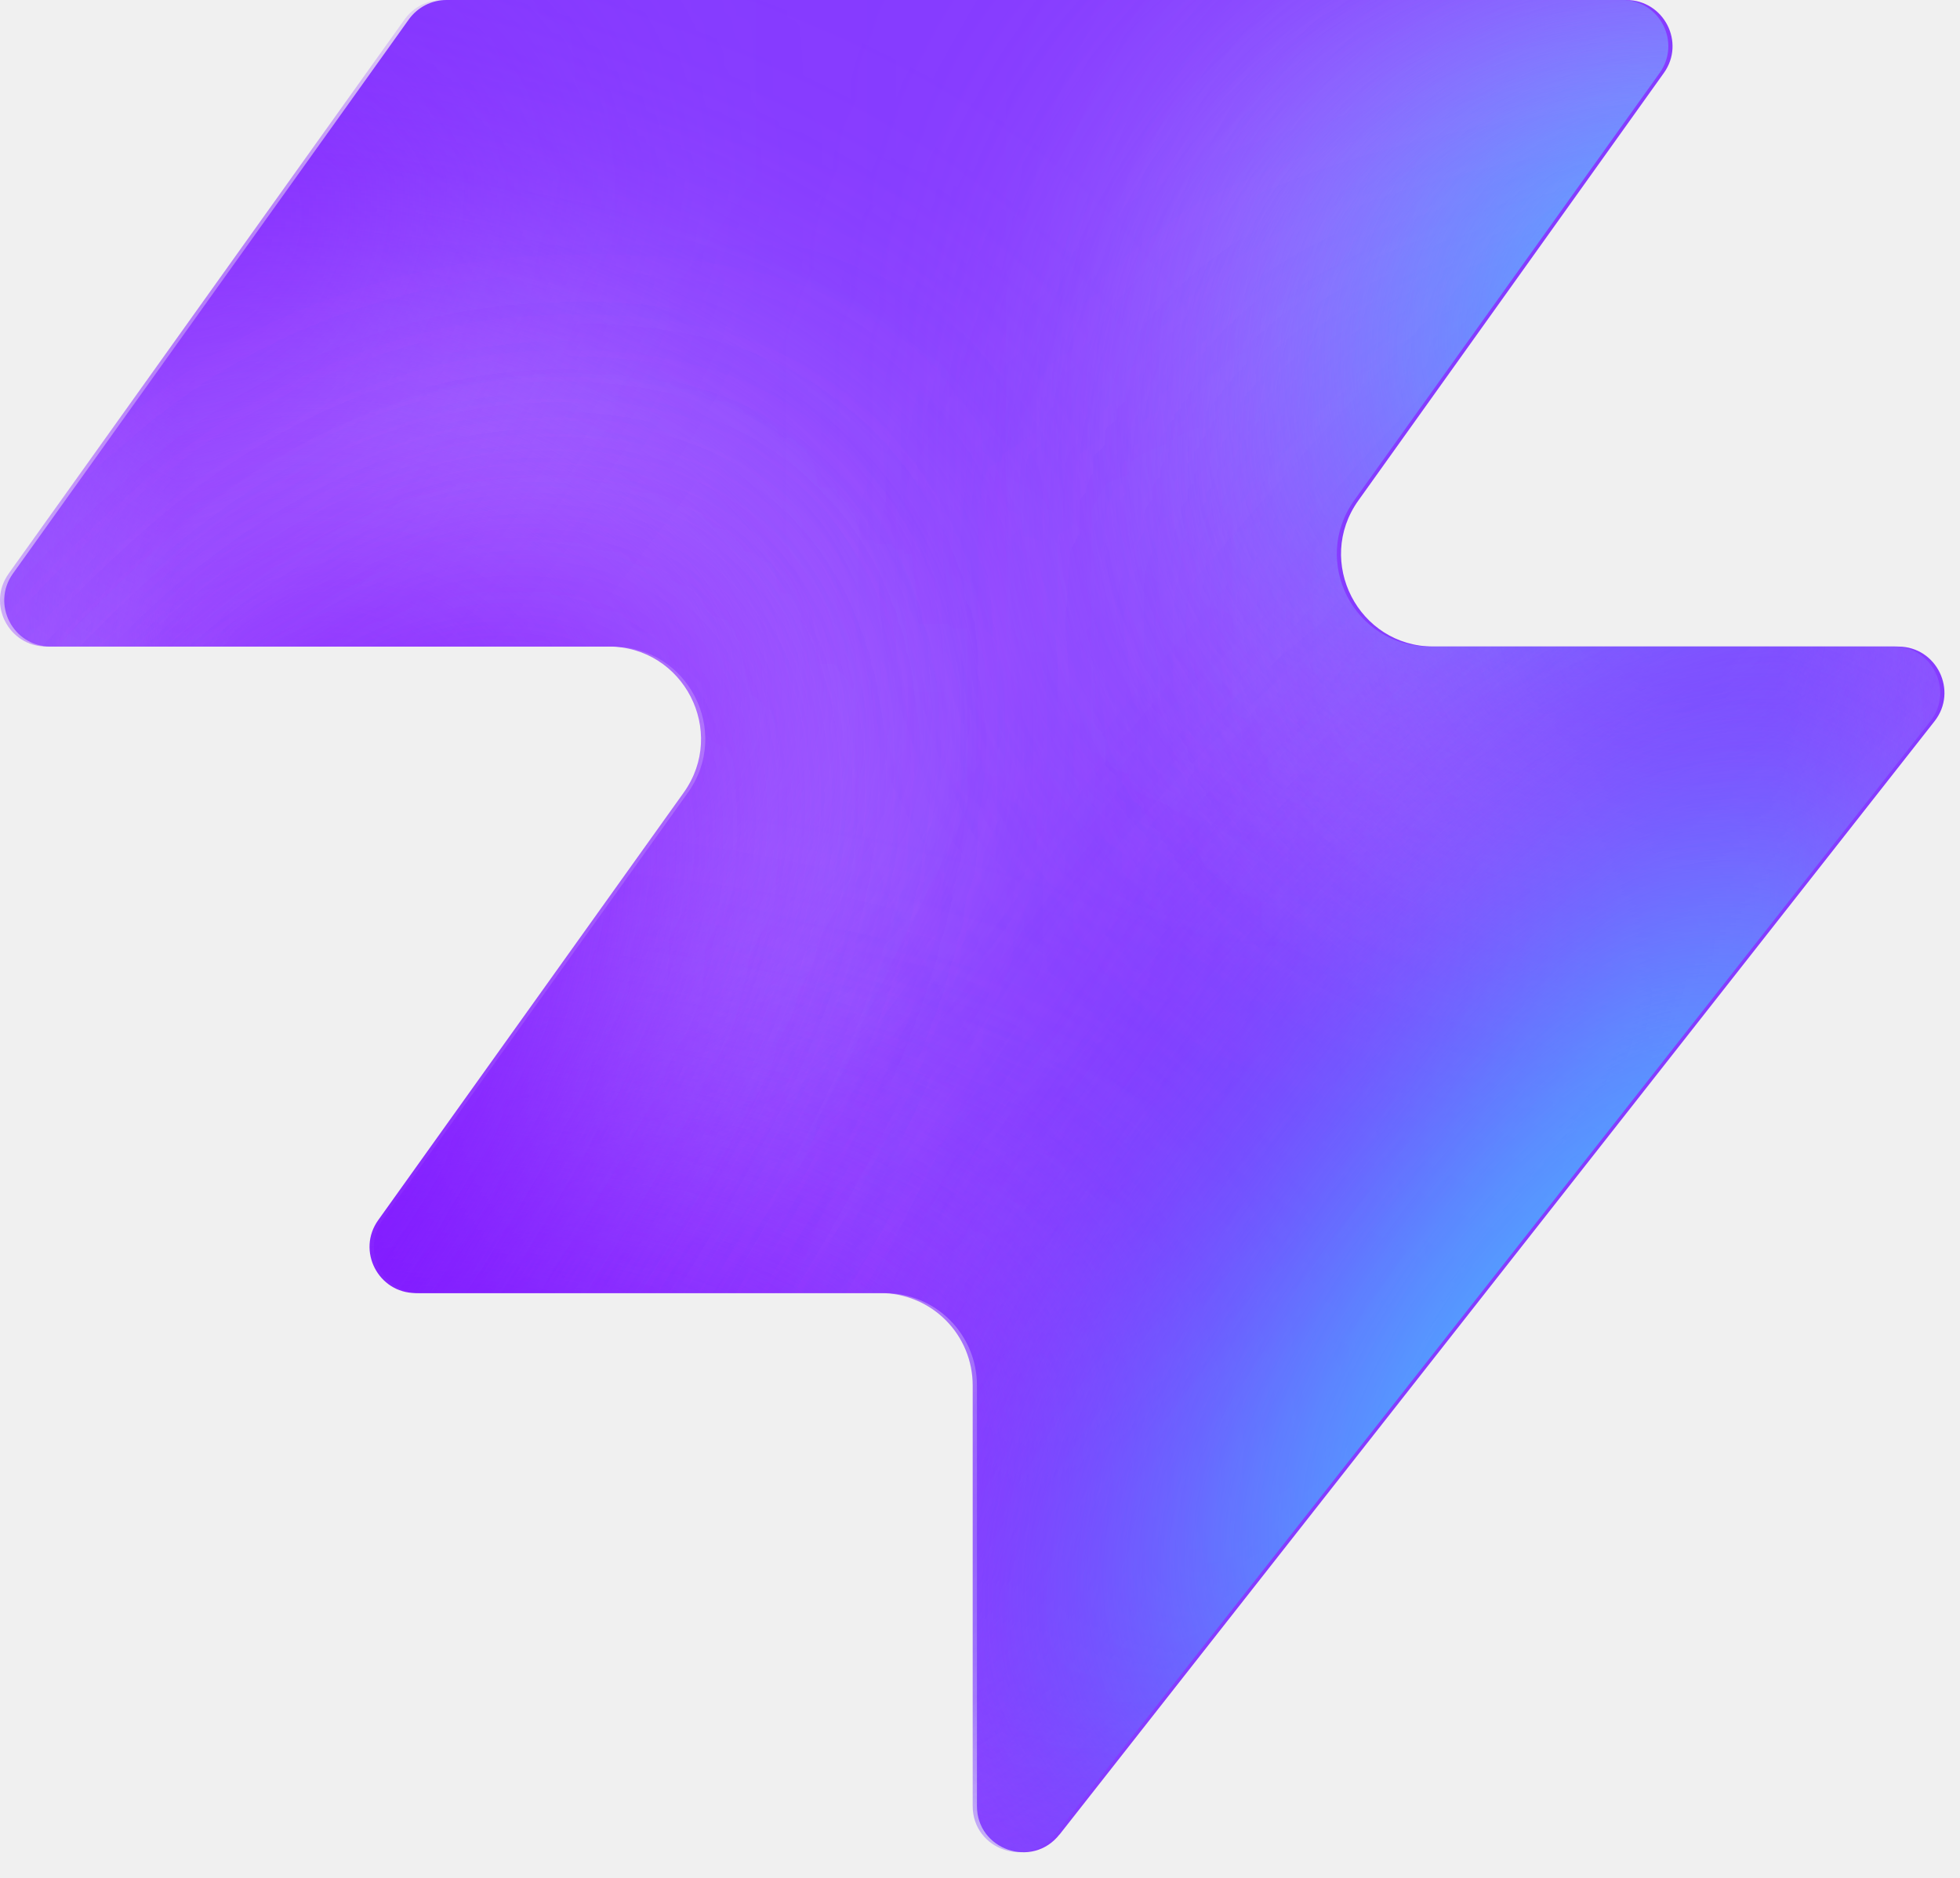
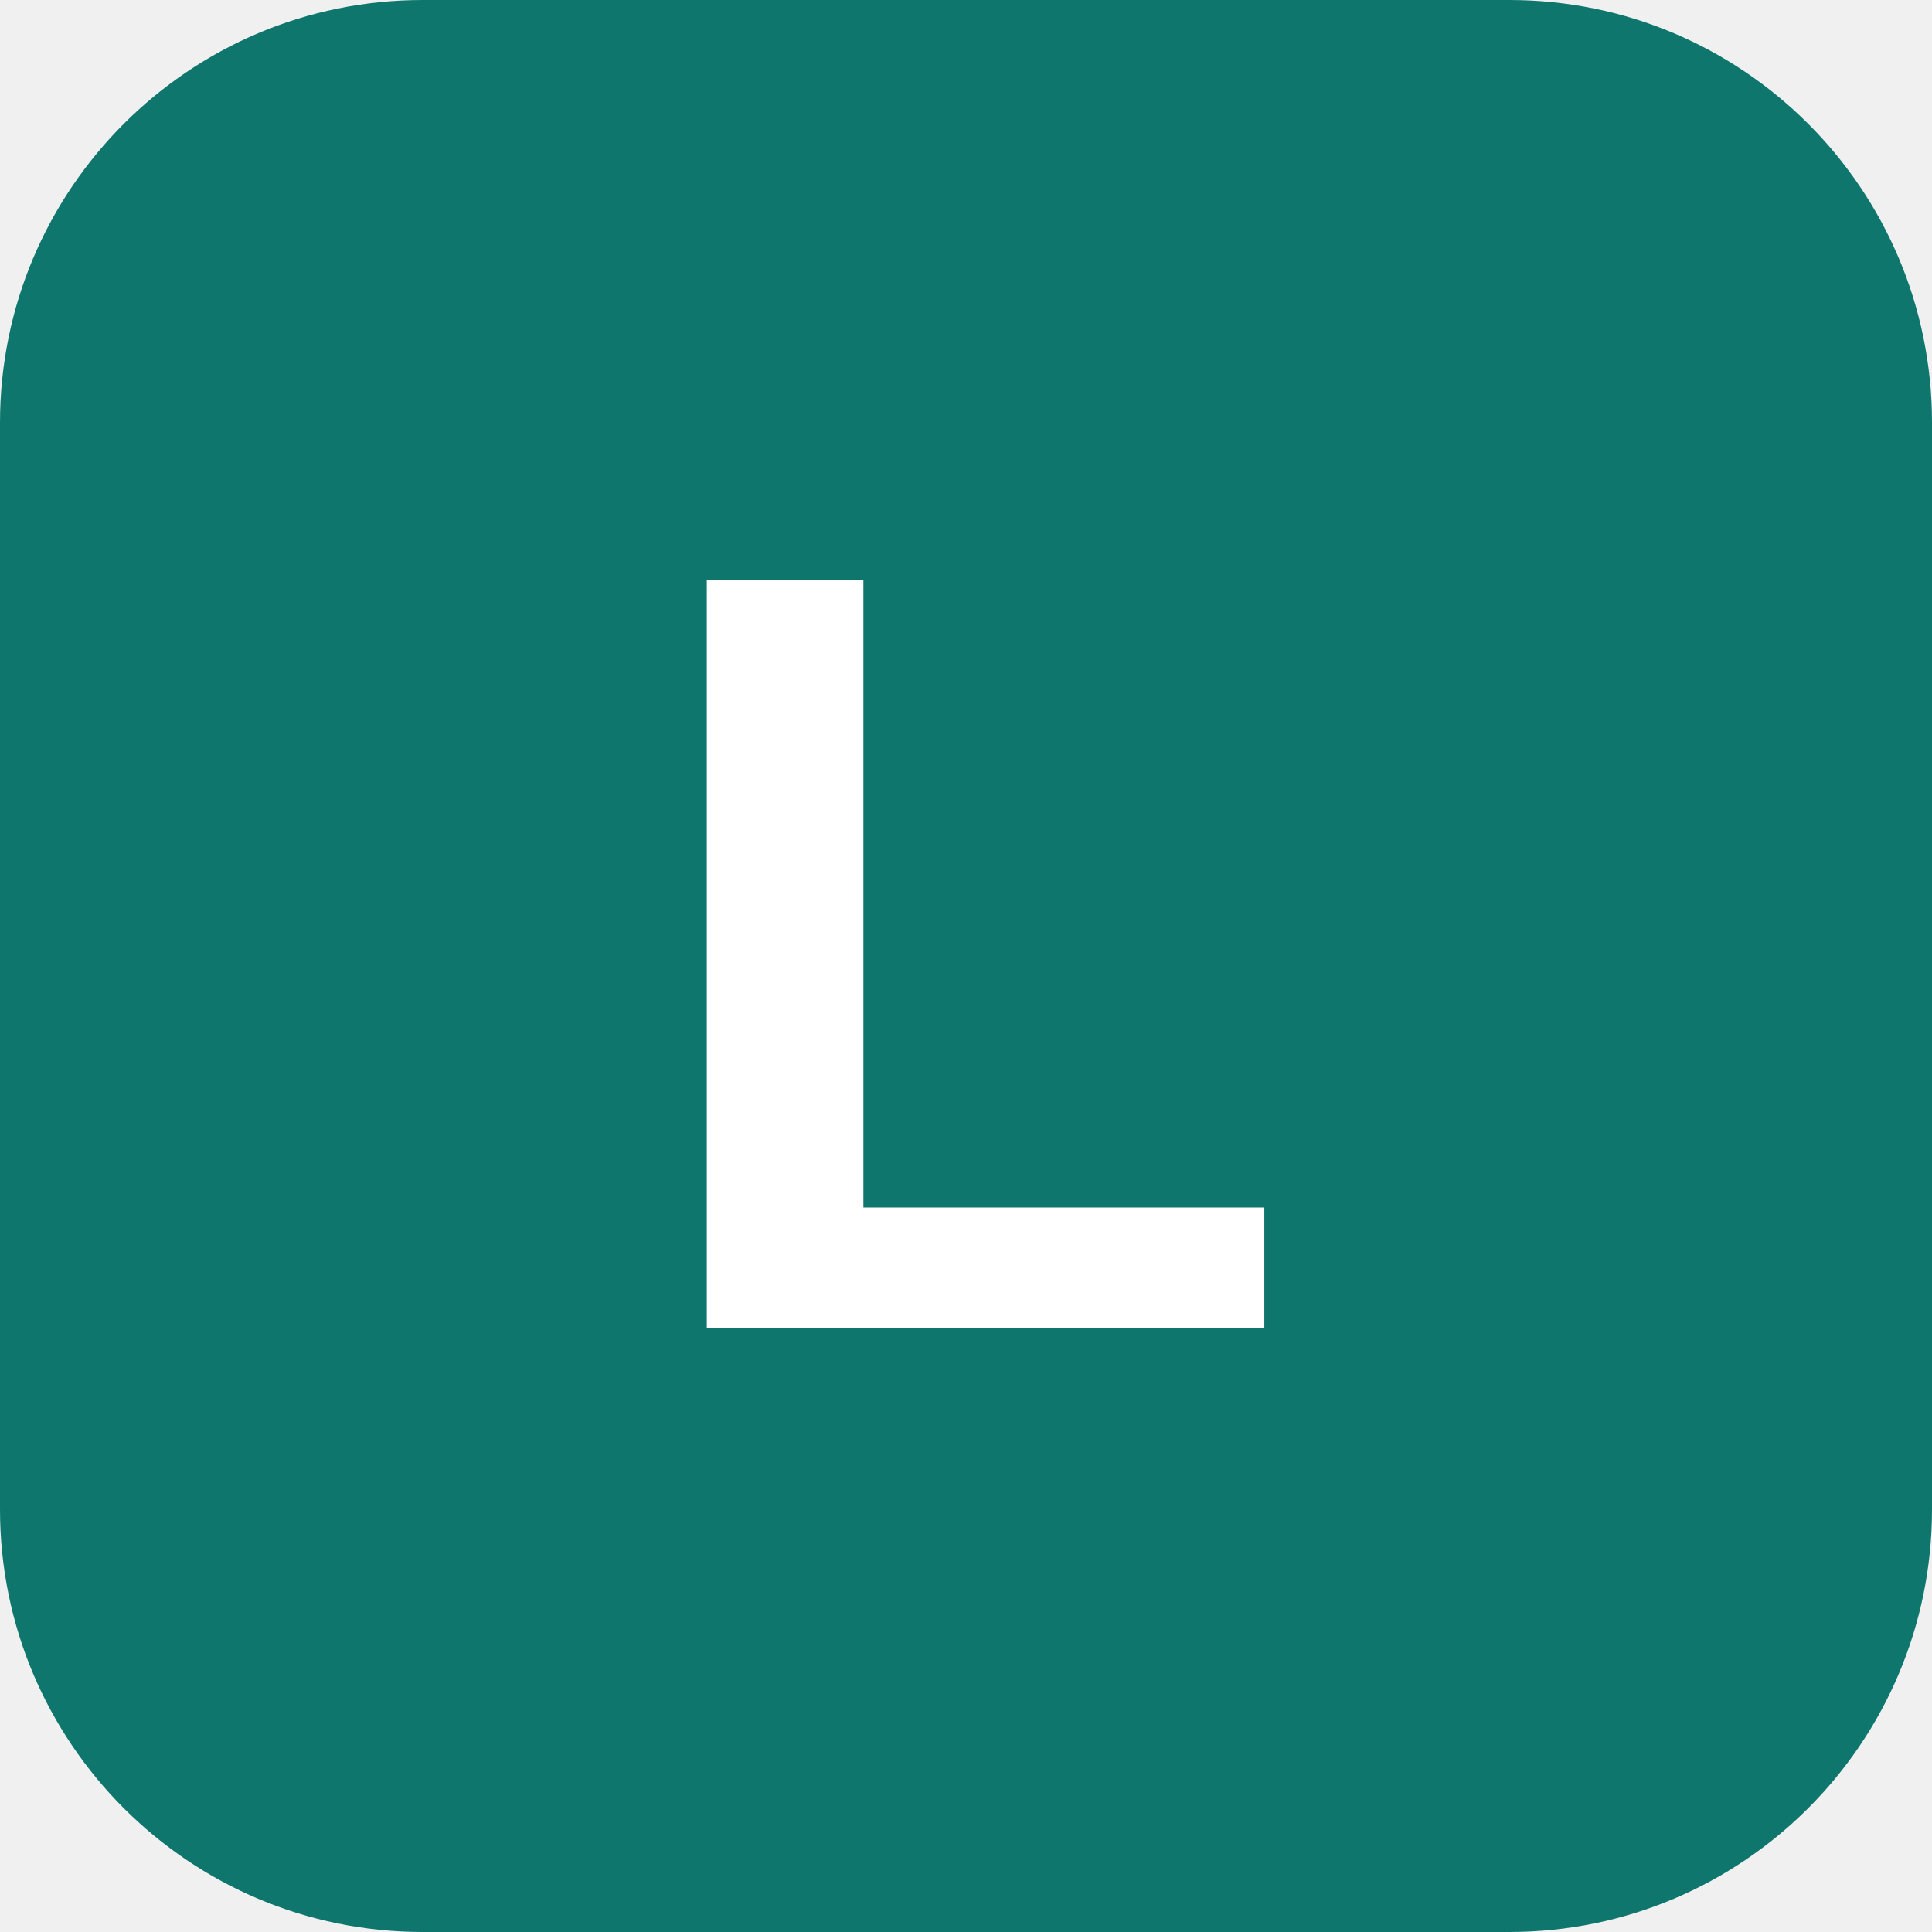
- <svg xmlns="http://www.w3.org/2000/svg" width="48" height="46" fill="none" viewBox="0 0 48 46">
-   <path fill="#863bff" d="M25.946 44.938c-.664.845-2.021.375-2.021-.698V33.937a2.26 2.26 0 0 0-2.262-2.262H10.287c-.92 0-1.456-1.04-.92-1.788l7.48-10.471c1.07-1.497 0-3.578-1.842-3.578H1.237c-.92 0-1.456-1.04-.92-1.788L10.013.474c.214-.297.556-.474.92-.474h28.894c.92 0 1.456 1.04.92 1.788l-7.48 10.471c-1.07 1.498 0 3.579 1.842 3.579h11.377c.943 0 1.473 1.088.89 1.83L25.947 44.94z" style="fill:#863bff;fill:color(display-p3 .525 .23 1);fill-opacity:1" />
-   <mask id="a" width="48" height="46" x="0" y="0" maskUnits="userSpaceOnUse" style="mask-type:alpha">
-     <path fill="#000" d="M25.842 44.938c-.664.844-2.021.375-2.021-.698V33.937a2.26 2.26 0 0 0-2.262-2.262H10.183c-.92 0-1.456-1.04-.92-1.788l7.48-10.471c1.07-1.498 0-3.579-1.842-3.579H1.133c-.92 0-1.456-1.04-.92-1.787L9.91.473c.214-.297.556-.474.92-.474h28.894c.92 0 1.456 1.04.92 1.788l-7.48 10.471c-1.07 1.498 0 3.578 1.842 3.578h11.377c.943 0 1.473 1.088.89 1.832L25.843 44.94z" style="fill:#000;fill-opacity:1" />
-   </mask>
-   <g mask="url(#a)">
-     <g filter="url(#b)">
-       <ellipse cx="5.508" cy="14.704" fill="#ede6ff" rx="5.508" ry="14.704" style="fill:#ede6ff;fill:color(display-p3 .927 .903 1);fill-opacity:1" transform="matrix(.00324 1 1 -.00324 -4.47 31.516)" />
-     </g>
-     <g filter="url(#c)">
-       <ellipse cx="10.399" cy="29.851" fill="#ede6ff" rx="10.399" ry="29.851" style="fill:#ede6ff;fill:color(display-p3 .927 .903 1);fill-opacity:1" transform="matrix(.00324 1 1 -.00324 -39.328 7.883)" />
-     </g>
-     <g filter="url(#d)">
-       <ellipse cx="5.508" cy="30.487" fill="#7e14ff" rx="5.508" ry="30.487" style="fill:#7e14ff;fill:color(display-p3 .492 .077 1);fill-opacity:1" transform="rotate(89.814 -25.913 -14.639)scale(1 -1)" />
-     </g>
-     <g filter="url(#e)">
-       <ellipse cx="5.508" cy="30.599" fill="#7e14ff" rx="5.508" ry="30.599" style="fill:#7e14ff;fill:color(display-p3 .492 .077 1);fill-opacity:1" transform="rotate(89.814 -32.644 -3.334)scale(1 -1)" />
-     </g>
-     <g filter="url(#f)">
-       <ellipse cx="5.508" cy="30.599" fill="#7e14ff" rx="5.508" ry="30.599" style="fill:#7e14ff;fill:color(display-p3 .492 .077 1);fill-opacity:1" transform="matrix(.00324 1 1 -.00324 -34.34 30.47)" />
-     </g>
-     <g filter="url(#g)">
-       <ellipse cx="14.072" cy="22.078" fill="#ede6ff" rx="14.072" ry="22.078" style="fill:#ede6ff;fill:color(display-p3 .927 .903 1);fill-opacity:1" transform="rotate(93.35 24.506 48.493)scale(-1 1)" />
-     </g>
-     <g filter="url(#h)">
-       <ellipse cx="3.47" cy="21.501" fill="#7e14ff" rx="3.47" ry="21.501" style="fill:#7e14ff;fill:color(display-p3 .492 .077 1);fill-opacity:1" transform="rotate(89.009 28.708 47.59)scale(-1 1)" />
-     </g>
-     <g filter="url(#i)">
-       <ellipse cx="3.47" cy="21.501" fill="#7e14ff" rx="3.47" ry="21.501" style="fill:#7e14ff;fill:color(display-p3 .492 .077 1);fill-opacity:1" transform="rotate(89.009 28.708 47.59)scale(-1 1)" />
-     </g>
-     <g filter="url(#j)">
-       <ellipse cx=".387" cy="8.972" fill="#7e14ff" rx="4.407" ry="29.108" style="fill:#7e14ff;fill:color(display-p3 .492 .077 1);fill-opacity:1" transform="rotate(39.51 .387 8.972)" />
-     </g>
-     <g filter="url(#k)">
-       <ellipse cx="47.523" cy="-6.092" fill="#7e14ff" rx="4.407" ry="29.108" style="fill:#7e14ff;fill:color(display-p3 .492 .077 1);fill-opacity:1" transform="rotate(37.892 47.523 -6.092)" />
-     </g>
-     <g filter="url(#l)">
-       <ellipse cx="41.412" cy="6.333" fill="#47bfff" rx="5.971" ry="9.665" style="fill:#47bfff;fill:color(display-p3 .28 .748 1);fill-opacity:1" transform="rotate(37.892 41.412 6.333)" />
-     </g>
-     <g filter="url(#m)">
-       <ellipse cx="-1.879" cy="38.332" fill="#7e14ff" rx="4.407" ry="29.108" style="fill:#7e14ff;fill:color(display-p3 .492 .077 1);fill-opacity:1" transform="rotate(37.892 -1.88 38.332)" />
-     </g>
-     <g filter="url(#n)">
-       <ellipse cx="-1.879" cy="38.332" fill="#7e14ff" rx="4.407" ry="29.108" style="fill:#7e14ff;fill:color(display-p3 .492 .077 1);fill-opacity:1" transform="rotate(37.892 -1.88 38.332)" />
-     </g>
-     <g filter="url(#o)">
-       <ellipse cx="35.651" cy="29.907" fill="#7e14ff" rx="4.407" ry="29.108" style="fill:#7e14ff;fill:color(display-p3 .492 .077 1);fill-opacity:1" transform="rotate(37.892 35.651 29.907)" />
-     </g>
-     <g filter="url(#p)">
-       <ellipse cx="38.418" cy="32.4" fill="#47bfff" rx="5.971" ry="15.297" style="fill:#47bfff;fill:color(display-p3 .28 .748 1);fill-opacity:1" transform="rotate(37.892 38.418 32.4)" />
-     </g>
-   </g>
-   <defs>
-     <filter id="b" width="60.045" height="41.654" x="-19.77" y="16.149" color-interpolation-filters="sRGB" filterUnits="userSpaceOnUse">
-       <feFlood flood-opacity="0" result="BackgroundImageFix" />
-       <feBlend in="SourceGraphic" in2="BackgroundImageFix" result="shape" />
-       <feGaussianBlur result="effect1_foregroundBlur_2002_17158" stdDeviation="7.659" />
-     </filter>
-     <filter id="c" width="90.34" height="51.437" x="-54.613" y="-7.533" color-interpolation-filters="sRGB" filterUnits="userSpaceOnUse">
-       <feFlood flood-opacity="0" result="BackgroundImageFix" />
-       <feBlend in="SourceGraphic" in2="BackgroundImageFix" result="shape" />
-       <feGaussianBlur result="effect1_foregroundBlur_2002_17158" stdDeviation="7.659" />
-     </filter>
-     <filter id="d" width="79.355" height="29.4" x="-49.64" y="2.03" color-interpolation-filters="sRGB" filterUnits="userSpaceOnUse">
-       <feFlood flood-opacity="0" result="BackgroundImageFix" />
-       <feBlend in="SourceGraphic" in2="BackgroundImageFix" result="shape" />
-       <feGaussianBlur result="effect1_foregroundBlur_2002_17158" stdDeviation="4.596" />
-     </filter>
-     <filter id="e" width="79.579" height="29.4" x="-45.045" y="20.029" color-interpolation-filters="sRGB" filterUnits="userSpaceOnUse">
-       <feFlood flood-opacity="0" result="BackgroundImageFix" />
-       <feBlend in="SourceGraphic" in2="BackgroundImageFix" result="shape" />
-       <feGaussianBlur result="effect1_foregroundBlur_2002_17158" stdDeviation="4.596" />
-     </filter>
-     <filter id="f" width="79.579" height="29.4" x="-43.513" y="21.178" color-interpolation-filters="sRGB" filterUnits="userSpaceOnUse">
-       <feFlood flood-opacity="0" result="BackgroundImageFix" />
-       <feBlend in="SourceGraphic" in2="BackgroundImageFix" result="shape" />
-       <feGaussianBlur result="effect1_foregroundBlur_2002_17158" stdDeviation="4.596" />
-     </filter>
-     <filter id="g" width="74.749" height="58.852" x="15.756" y="-17.901" color-interpolation-filters="sRGB" filterUnits="userSpaceOnUse">
-       <feFlood flood-opacity="0" result="BackgroundImageFix" />
-       <feBlend in="SourceGraphic" in2="BackgroundImageFix" result="shape" />
-       <feGaussianBlur result="effect1_foregroundBlur_2002_17158" stdDeviation="7.659" />
-     </filter>
-     <filter id="h" width="61.377" height="25.362" x="23.548" y="2.284" color-interpolation-filters="sRGB" filterUnits="userSpaceOnUse">
-       <feFlood flood-opacity="0" result="BackgroundImageFix" />
-       <feBlend in="SourceGraphic" in2="BackgroundImageFix" result="shape" />
-       <feGaussianBlur result="effect1_foregroundBlur_2002_17158" stdDeviation="4.596" />
-     </filter>
-     <filter id="i" width="61.377" height="25.362" x="23.548" y="2.284" color-interpolation-filters="sRGB" filterUnits="userSpaceOnUse">
-       <feFlood flood-opacity="0" result="BackgroundImageFix" />
-       <feBlend in="SourceGraphic" in2="BackgroundImageFix" result="shape" />
-       <feGaussianBlur result="effect1_foregroundBlur_2002_17158" stdDeviation="4.596" />
-     </filter>
-     <filter id="j" width="56.045" height="63.649" x="-27.636" y="-22.853" color-interpolation-filters="sRGB" filterUnits="userSpaceOnUse">
-       <feFlood flood-opacity="0" result="BackgroundImageFix" />
-       <feBlend in="SourceGraphic" in2="BackgroundImageFix" result="shape" />
-       <feGaussianBlur result="effect1_foregroundBlur_2002_17158" stdDeviation="4.596" />
-     </filter>
-     <filter id="k" width="54.814" height="64.646" x="20.116" y="-38.415" color-interpolation-filters="sRGB" filterUnits="userSpaceOnUse">
-       <feFlood flood-opacity="0" result="BackgroundImageFix" />
-       <feBlend in="SourceGraphic" in2="BackgroundImageFix" result="shape" />
-       <feGaussianBlur result="effect1_foregroundBlur_2002_17158" stdDeviation="4.596" />
-     </filter>
-     <filter id="l" width="33.541" height="35.313" x="24.641" y="-11.323" color-interpolation-filters="sRGB" filterUnits="userSpaceOnUse">
-       <feFlood flood-opacity="0" result="BackgroundImageFix" />
-       <feBlend in="SourceGraphic" in2="BackgroundImageFix" result="shape" />
-       <feGaussianBlur result="effect1_foregroundBlur_2002_17158" stdDeviation="4.596" />
-     </filter>
-     <filter id="m" width="54.814" height="64.646" x="-29.286" y="6.009" color-interpolation-filters="sRGB" filterUnits="userSpaceOnUse">
-       <feFlood flood-opacity="0" result="BackgroundImageFix" />
-       <feBlend in="SourceGraphic" in2="BackgroundImageFix" result="shape" />
-       <feGaussianBlur result="effect1_foregroundBlur_2002_17158" stdDeviation="4.596" />
-     </filter>
-     <filter id="n" width="54.814" height="64.646" x="-29.286" y="6.009" color-interpolation-filters="sRGB" filterUnits="userSpaceOnUse">
-       <feFlood flood-opacity="0" result="BackgroundImageFix" />
-       <feBlend in="SourceGraphic" in2="BackgroundImageFix" result="shape" />
-       <feGaussianBlur result="effect1_foregroundBlur_2002_17158" stdDeviation="4.596" />
-     </filter>
-     <filter id="o" width="54.814" height="64.646" x="8.244" y="-2.416" color-interpolation-filters="sRGB" filterUnits="userSpaceOnUse">
-       <feFlood flood-opacity="0" result="BackgroundImageFix" />
-       <feBlend in="SourceGraphic" in2="BackgroundImageFix" result="shape" />
-       <feGaussianBlur result="effect1_foregroundBlur_2002_17158" stdDeviation="4.596" />
-     </filter>
-     <filter id="p" width="39.409" height="43.623" x="18.713" y="10.588" color-interpolation-filters="sRGB" filterUnits="userSpaceOnUse">
-       <feFlood flood-opacity="0" result="BackgroundImageFix" />
-       <feBlend in="SourceGraphic" in2="BackgroundImageFix" result="shape" />
-       <feGaussianBlur result="effect1_foregroundBlur_2002_17158" stdDeviation="4.596" />
-     </filter>
-   </defs>
+ <svg xmlns="http://www.w3.org/2000/svg" viewBox="0 0 32 32">
+   <rect width="32" height="32" rx="7" fill="#0f766e" />
+   <text x="16" y="22" text-anchor="middle" font-family="Arial, sans-serif" font-size="18" font-weight="700" fill="#fff">L</text>
</svg>
